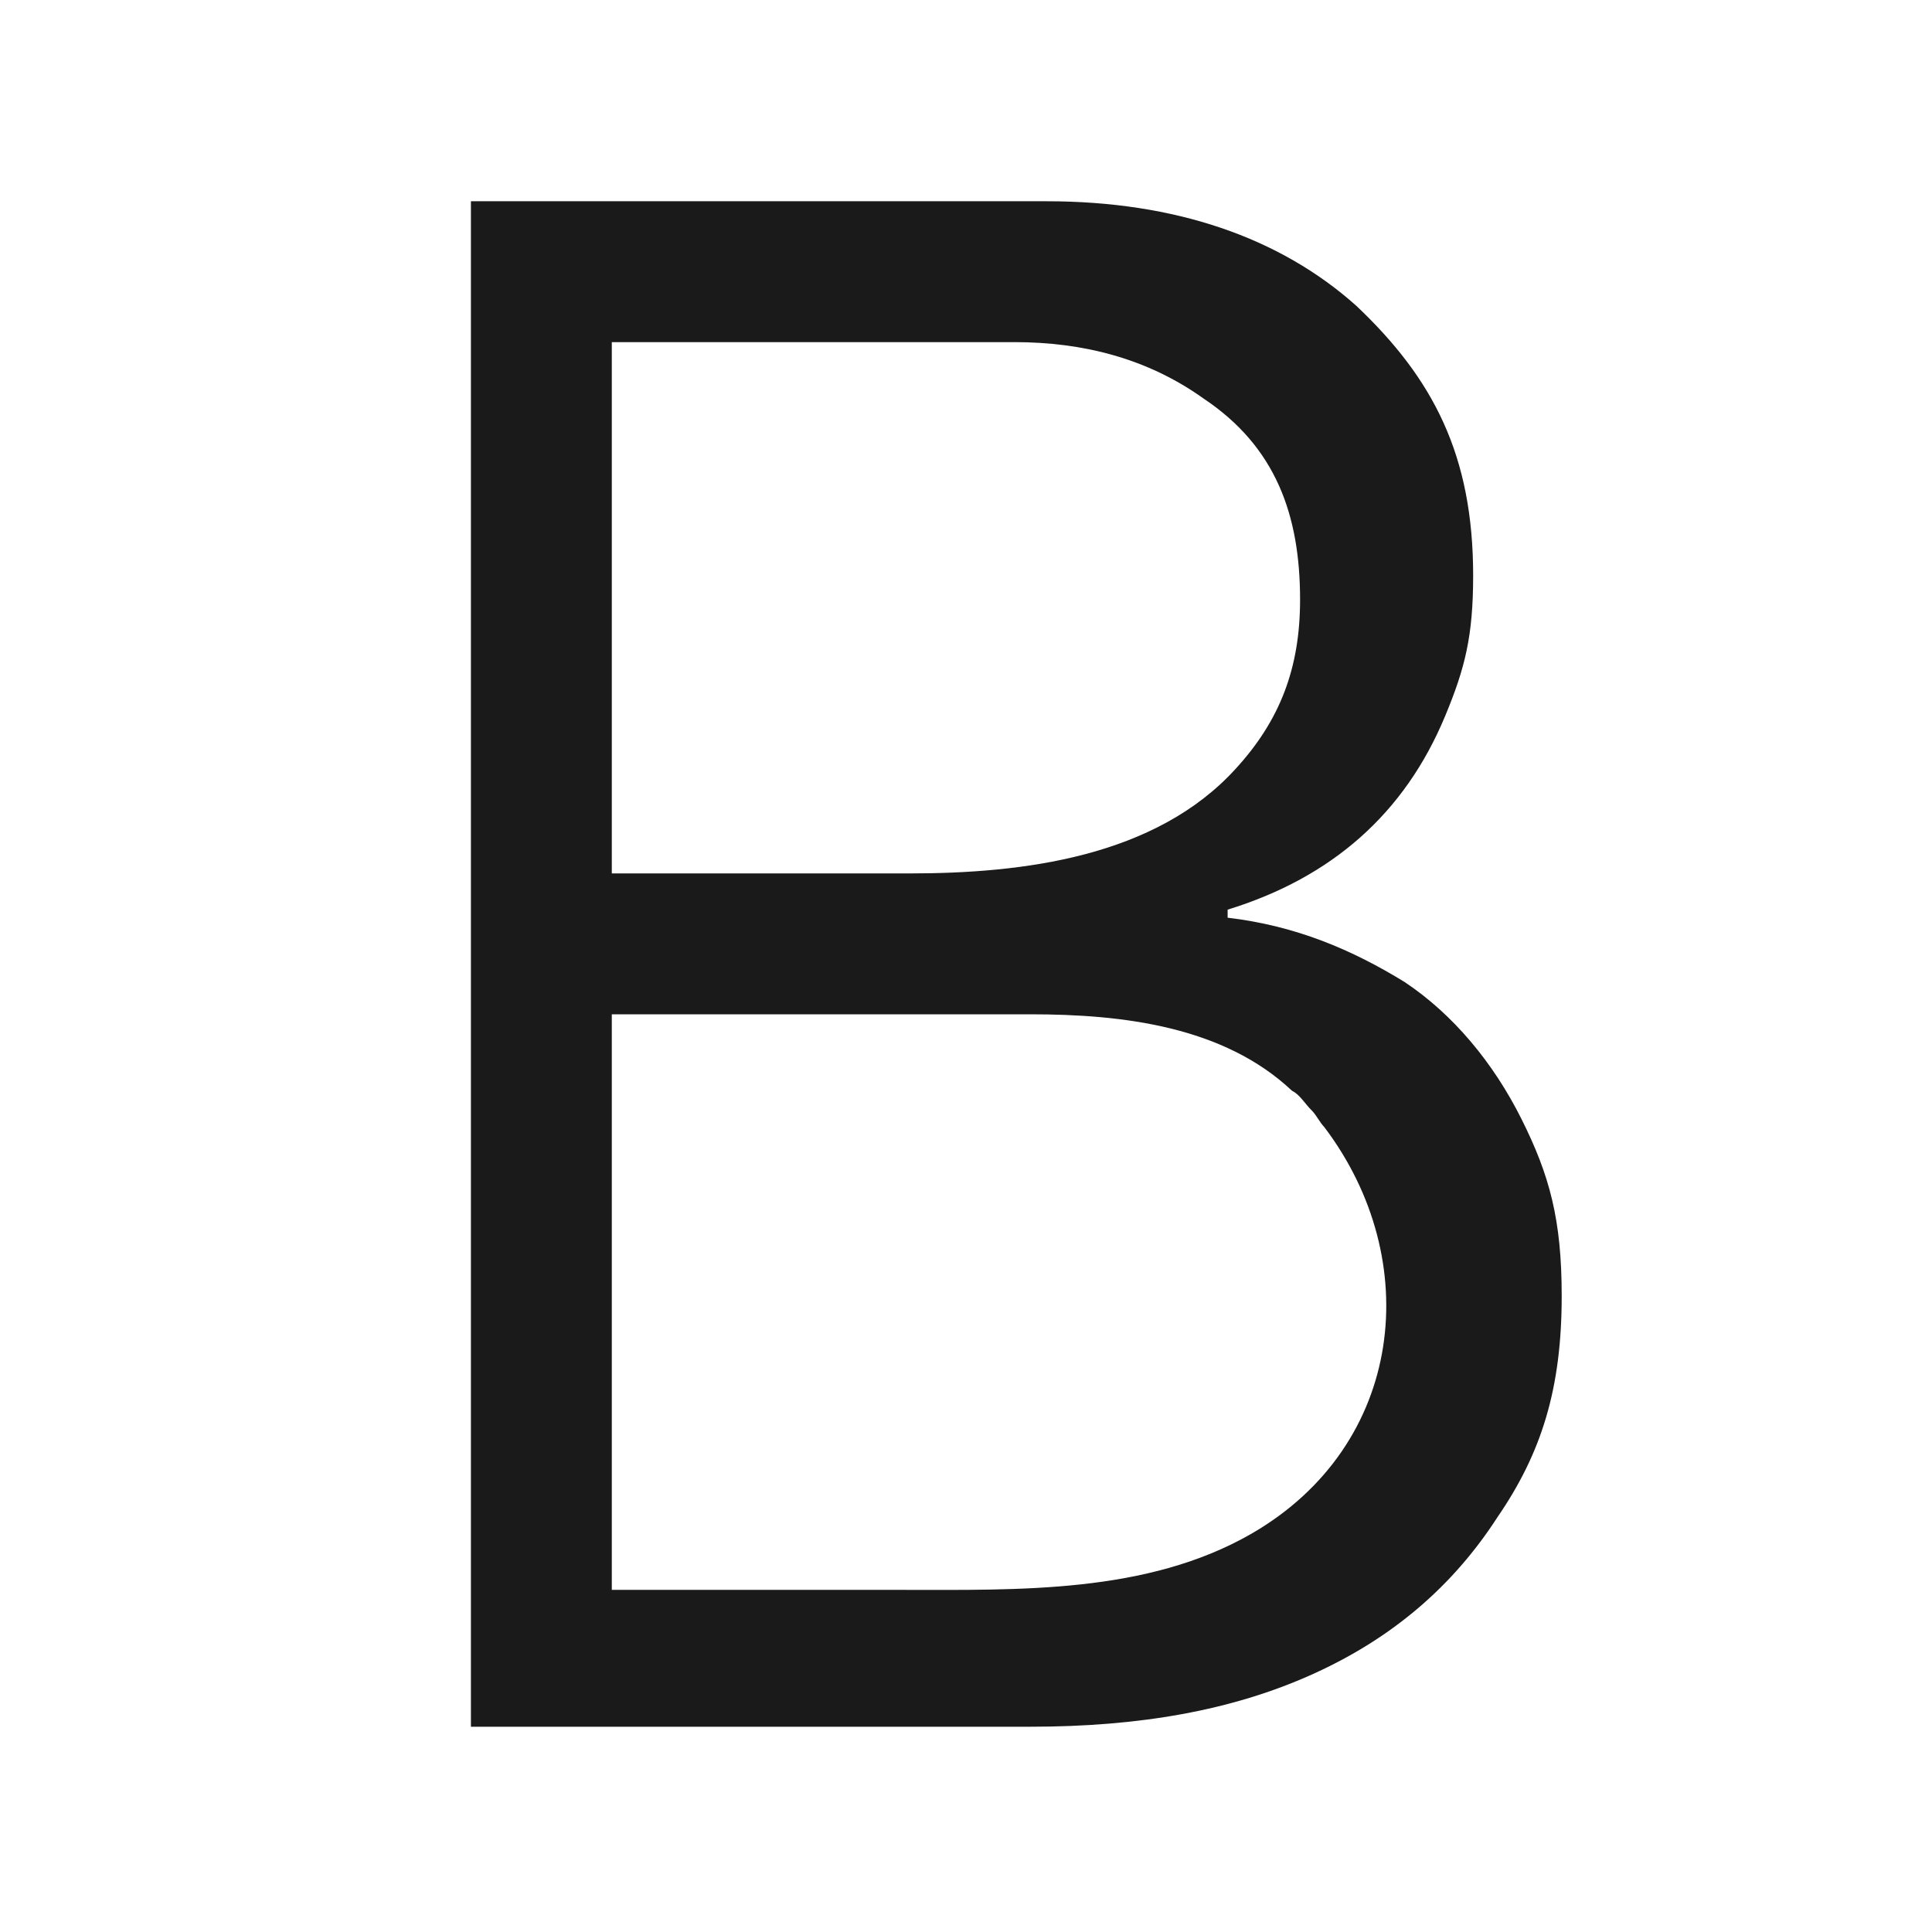
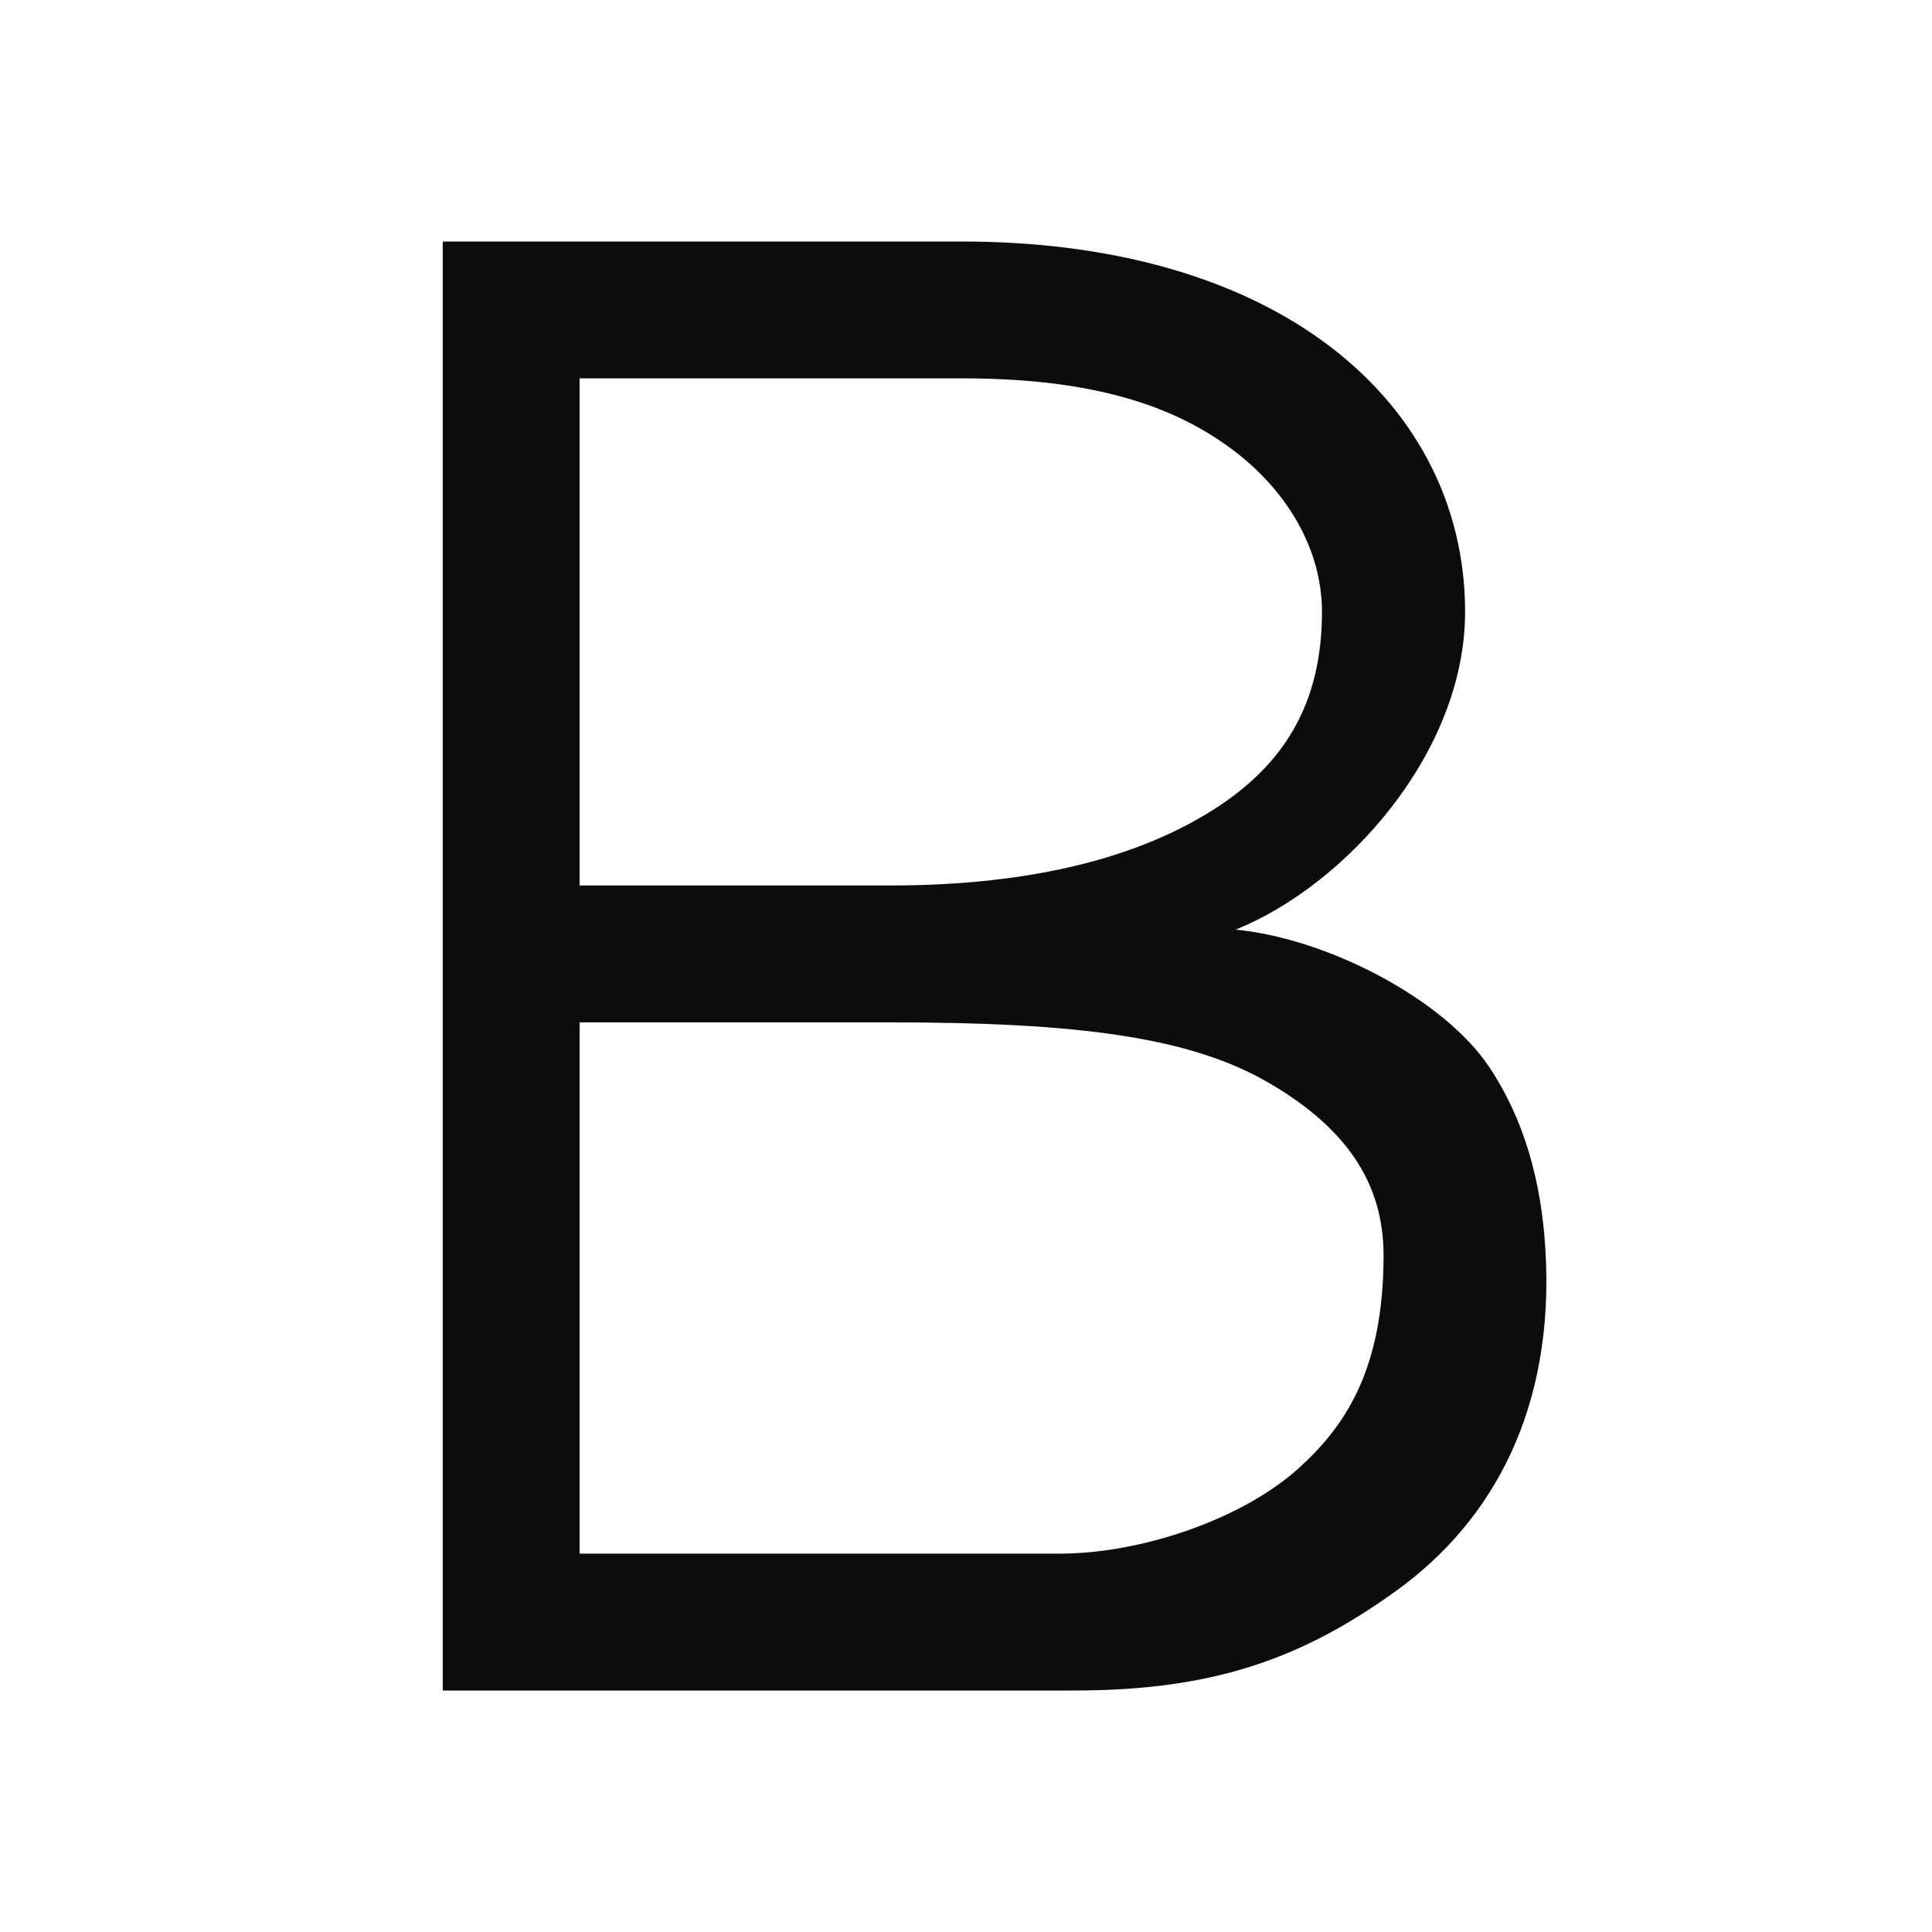
- <svg xmlns="http://www.w3.org/2000/svg" width="24" height="24" fill="none">
-   <path fill="#1A1A1A" d="M5.85 2.5H13c1.6 0 2.9.45 3.85 1.3.95.9 1.45 1.85 1.45 3.35 0 .75-.1 1.15-.35 1.75q-.375.9-1.05 1.5t-1.65.9v.1c.85.1 1.55.4 2.2.8.6.4 1.1 1 1.45 1.7s.5 1.25.5 2.2c0 1.15-.25 1.95-.8 2.75-.55.85-1.3 1.5-2.3 1.95s-2.15.65-3.5.65H5.85zm1.75 8.35h3.7c1.4 0 3.05-.2 4.05-1.3.55-.6.8-1.25.8-2.1 0-1.05-.3-1.9-1.2-2.5-.7-.5-1.5-.7-2.35-.7h-5zm0 8.9h3.6c1.45 0 3.05.05 4.35-.7 1.9-1.1 2.15-3.4.9-5.05-.05-.05-.1-.15-.15-.2-.1-.1-.15-.2-.25-.25-.85-.8-2.1-.95-3.25-.95H7.6z" />
+ <svg xmlns="http://www.w3.org/2000/svg" width="24" height="24" viewBox="0 0 24 24" fill="none">
+   <path fill-rule="evenodd" clip-rule="evenodd" d="M5.5 3H11.945C13.771 3 15.312 3.428 16.422 4.23C17.552 5.046 18.2 6.232 18.2 7.6C18.2 9.354 16.713 11 15.35 11.548C16.5 11.66 17.942 12.416 18.501 13.257C18.93 13.9 19.147 14.664 19.198 15.528C19.314 17.484 18.558 18.886 17.345 19.761C16.183 20.6 15.078 21 13.35 21H5.5V3ZM11.05 11C12.871 11 14.171 10.632 15.078 10.055C15.934 9.51 16.422 8.759 16.422 7.6C16.422 6.818 15.982 6.07 15.261 5.549C14.519 5.014 13.525 4.7 11.945 4.7H7.2V11H11.05ZM7.2 12.7H11.05C13.393 12.7 14.792 12.882 15.771 13.457C16.703 14.003 17.187 14.675 17.187 15.596C17.187 17.03 16.697 17.733 16.121 18.249C15.41 18.884 14.16 19.3 13.164 19.3H7.2V12.7Z" fill="#0C0C0C" />
</svg>
